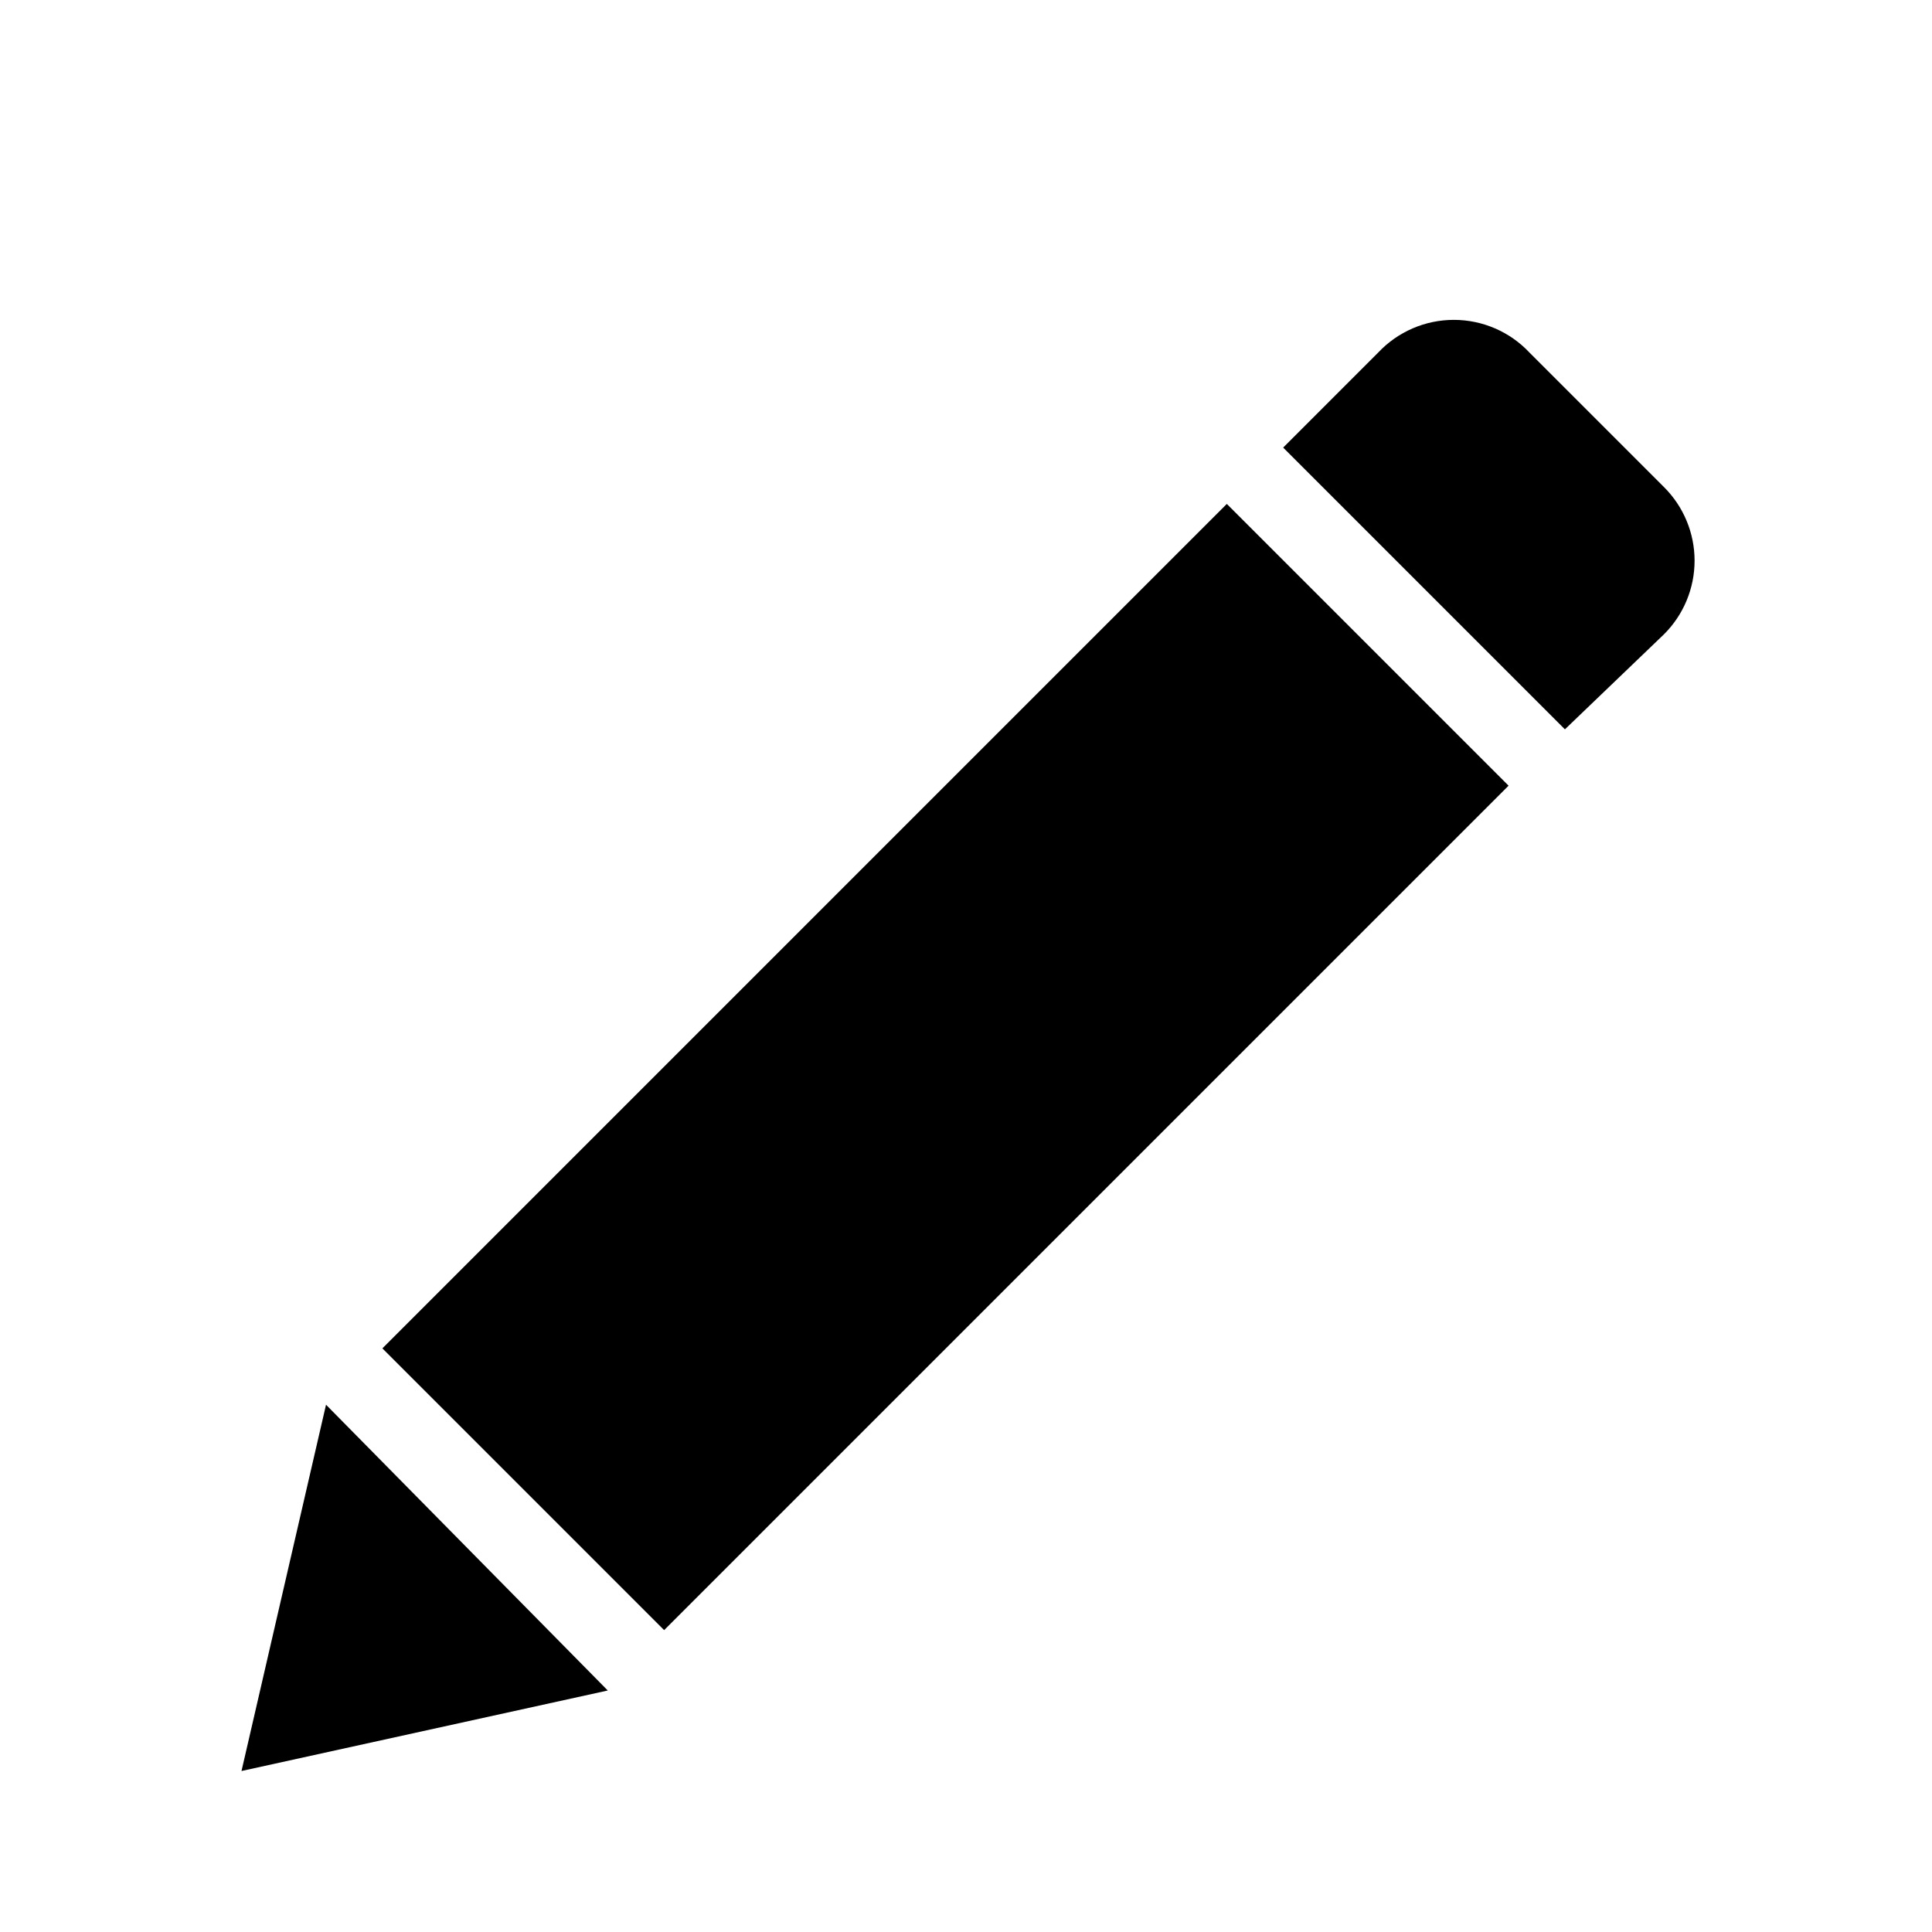
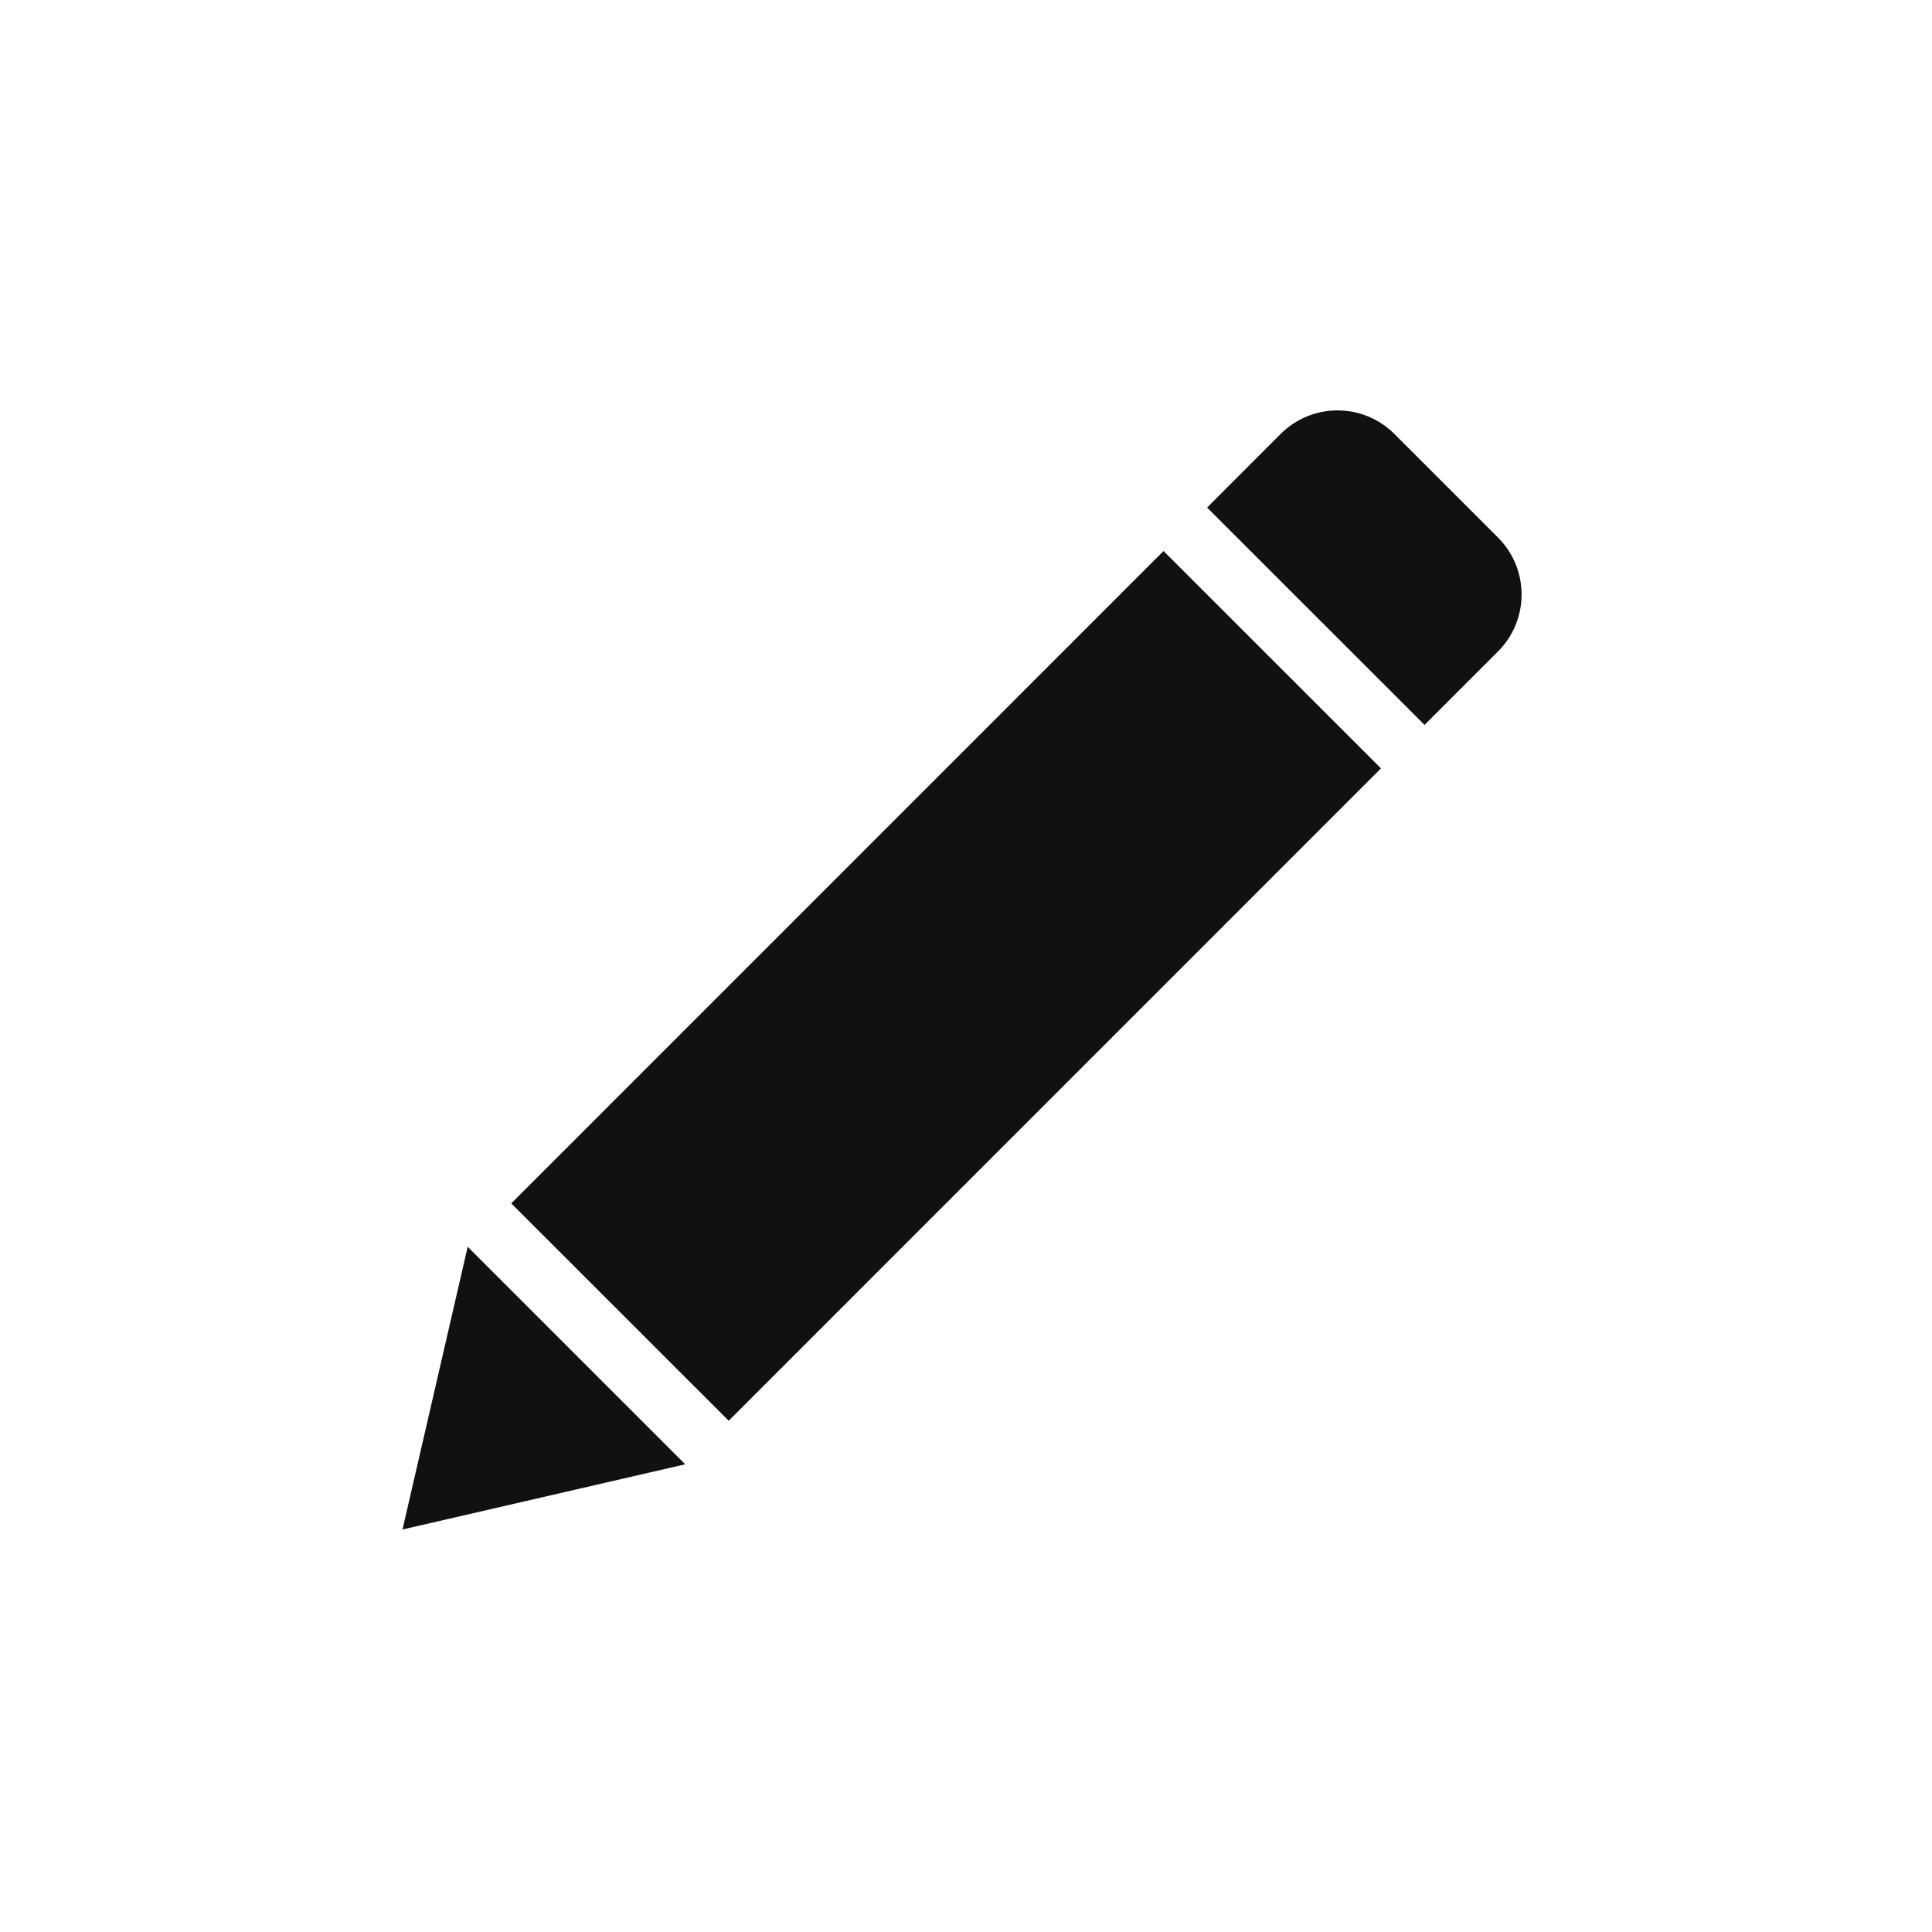
<svg xmlns="http://www.w3.org/2000/svg" viewBox="0 0 24 24">
-   <path d="M19 4.38l1.67 1.67a1.29 1.29 0 010 1.83l-1.23 1.18-3.5-3.5 1.18-1.18a1.29 1.29 0 011.88 0zm-3.76 1.88l3.5 3.5L8.25 20.25l-3.5-3.5L15.24 6.26zM4.05 17.45L7.55 21 3 22l1.05-4.55z" fill="#000" fill-rule="nonzero" />
+   <path d="M5.81 15.488l2.702 2.702L5 19l.81-3.512zm8.644-8.643l2.701 2.7-8.103 8.104-2.701-2.7 8.103-8.104zm2.868-1.454l1.287 1.287a1 1 0 010 1.414l-.913.913-2.701-2.7.913-.914a1 1 0 011.414 0z" fill="#111" fill-rule="evenodd" />
</svg>
